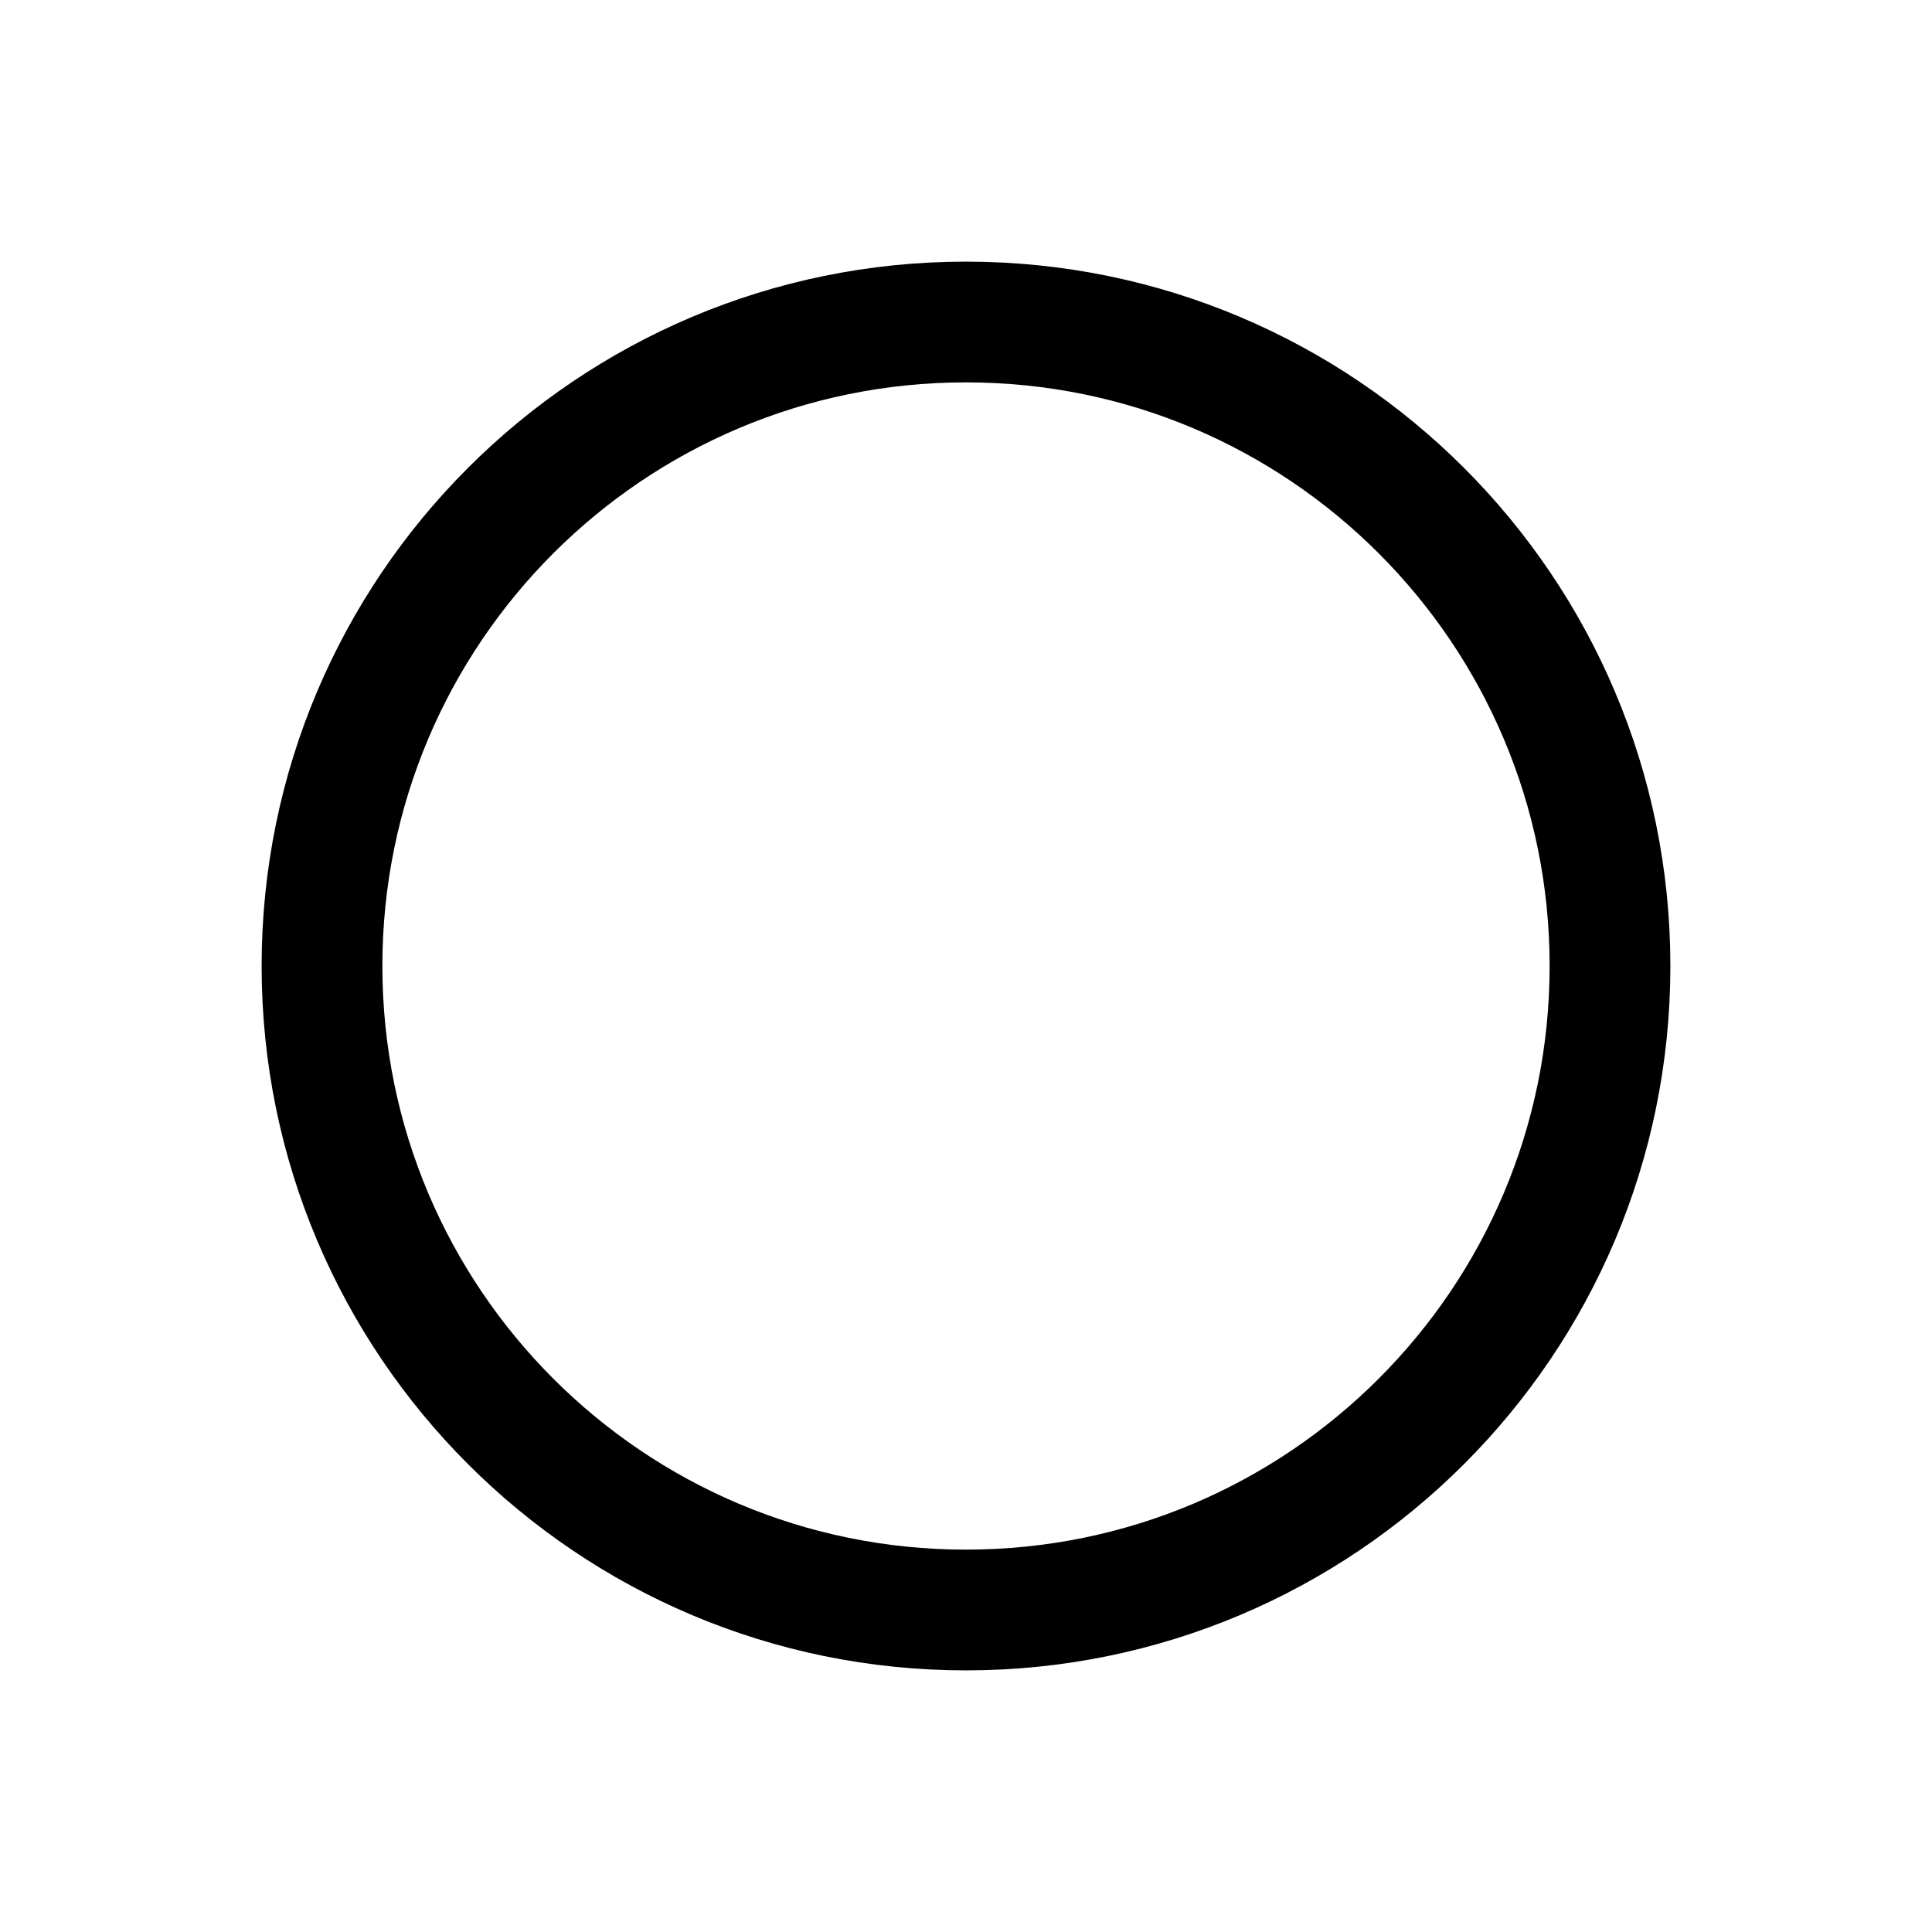
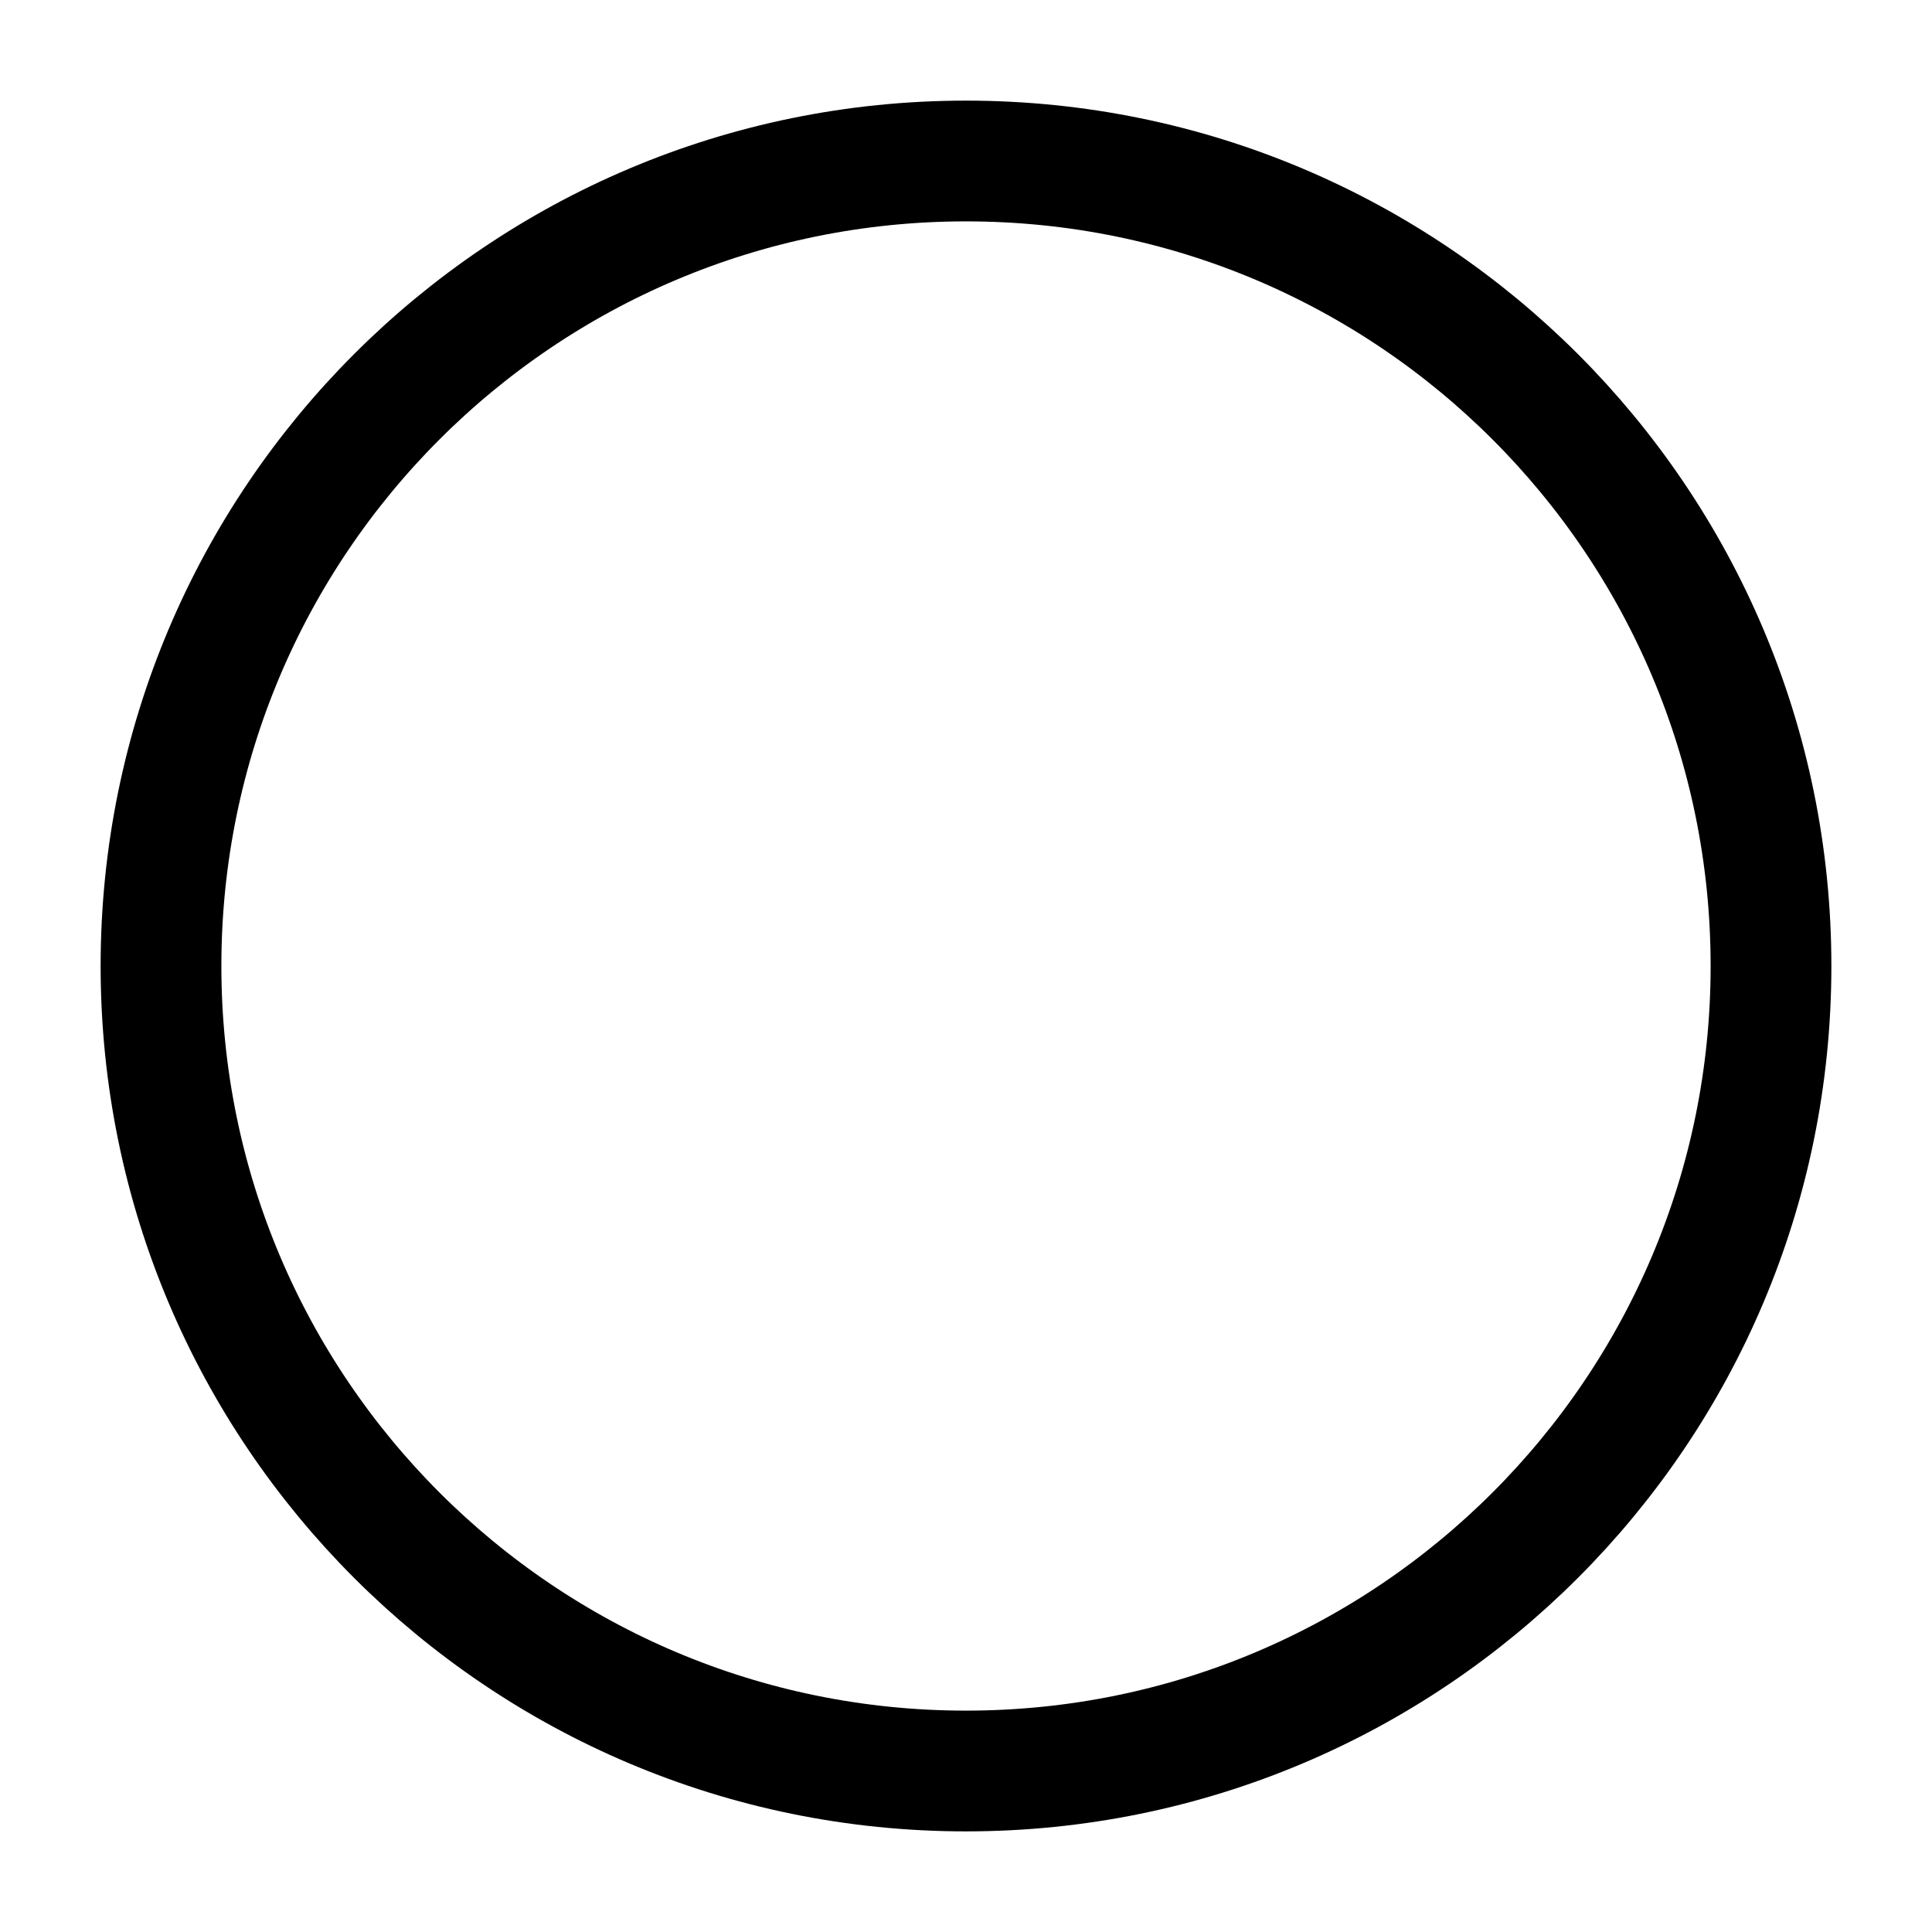
<svg xmlns="http://www.w3.org/2000/svg" viewBox="0 0 24 24" width="24" height="24" color="#000000" fill="none">
-   <circle cx="12" cy="12" r="8" stroke="currentColor" stroke-width="1.5" stroke-linejoin="round" />
+   <circle cx="12" cy="12" r="10" stroke="currentColor" stroke-width="1.5" stroke-linejoin="round" />
</svg>
